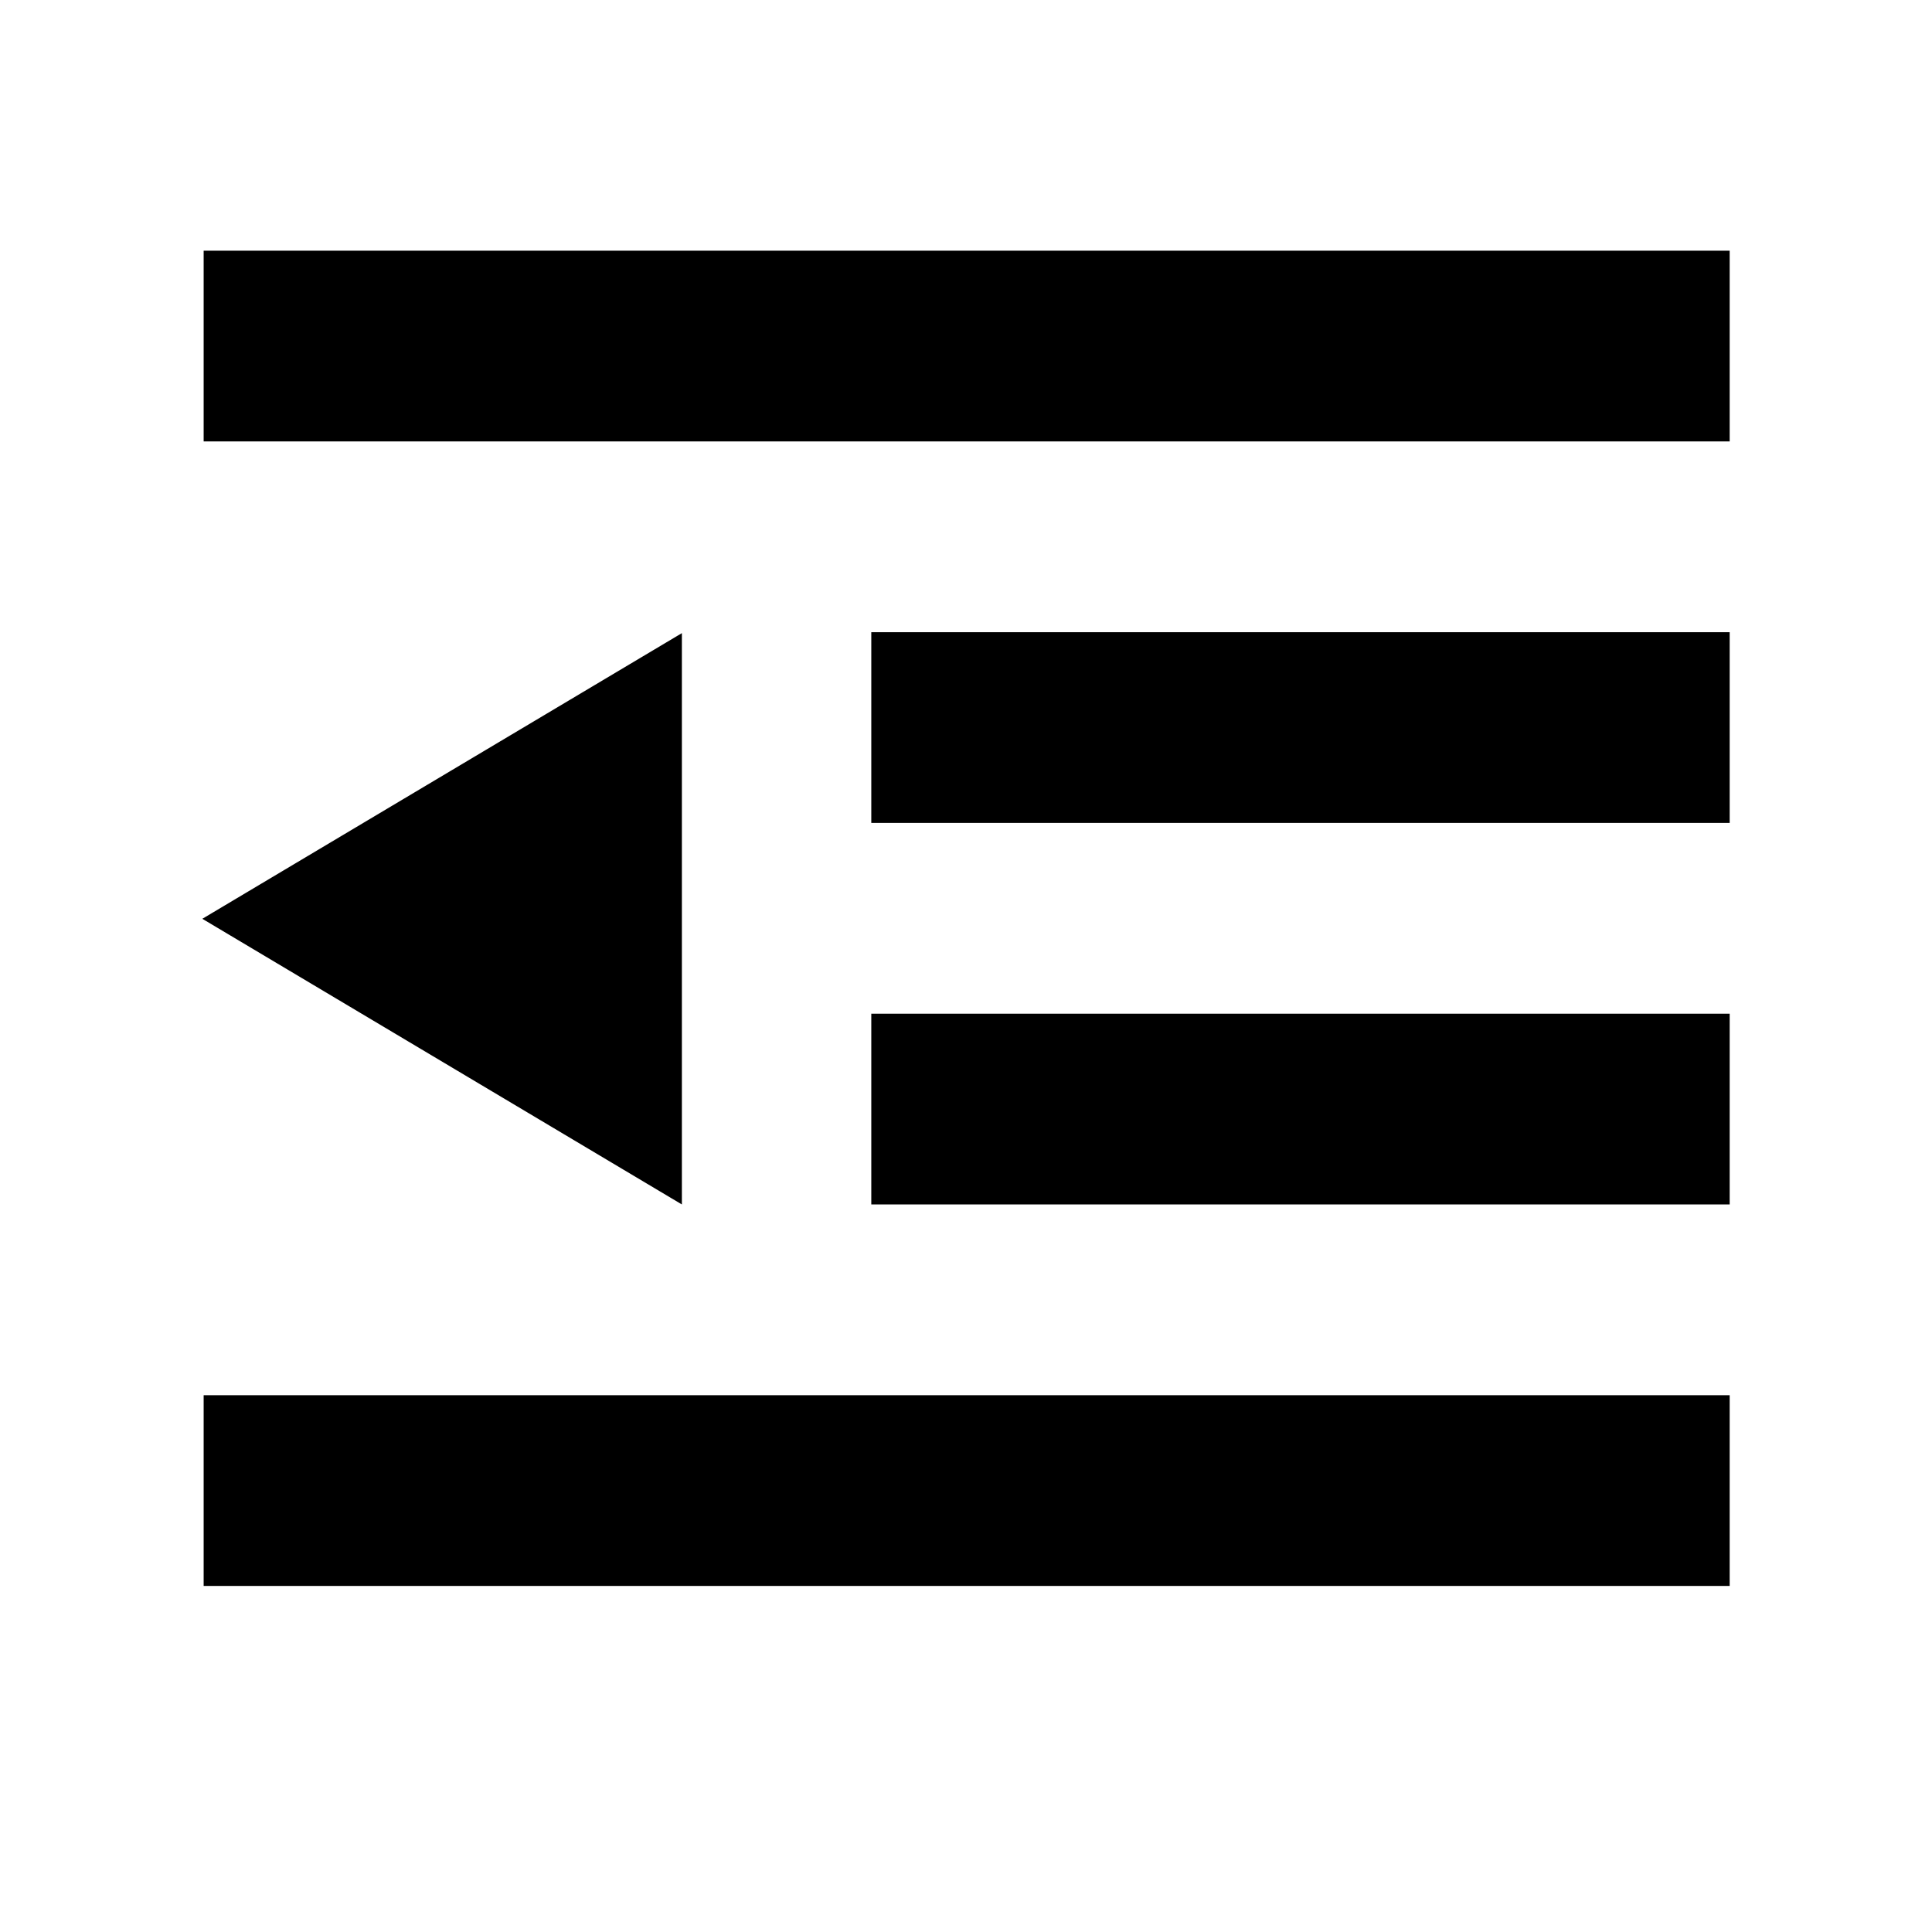
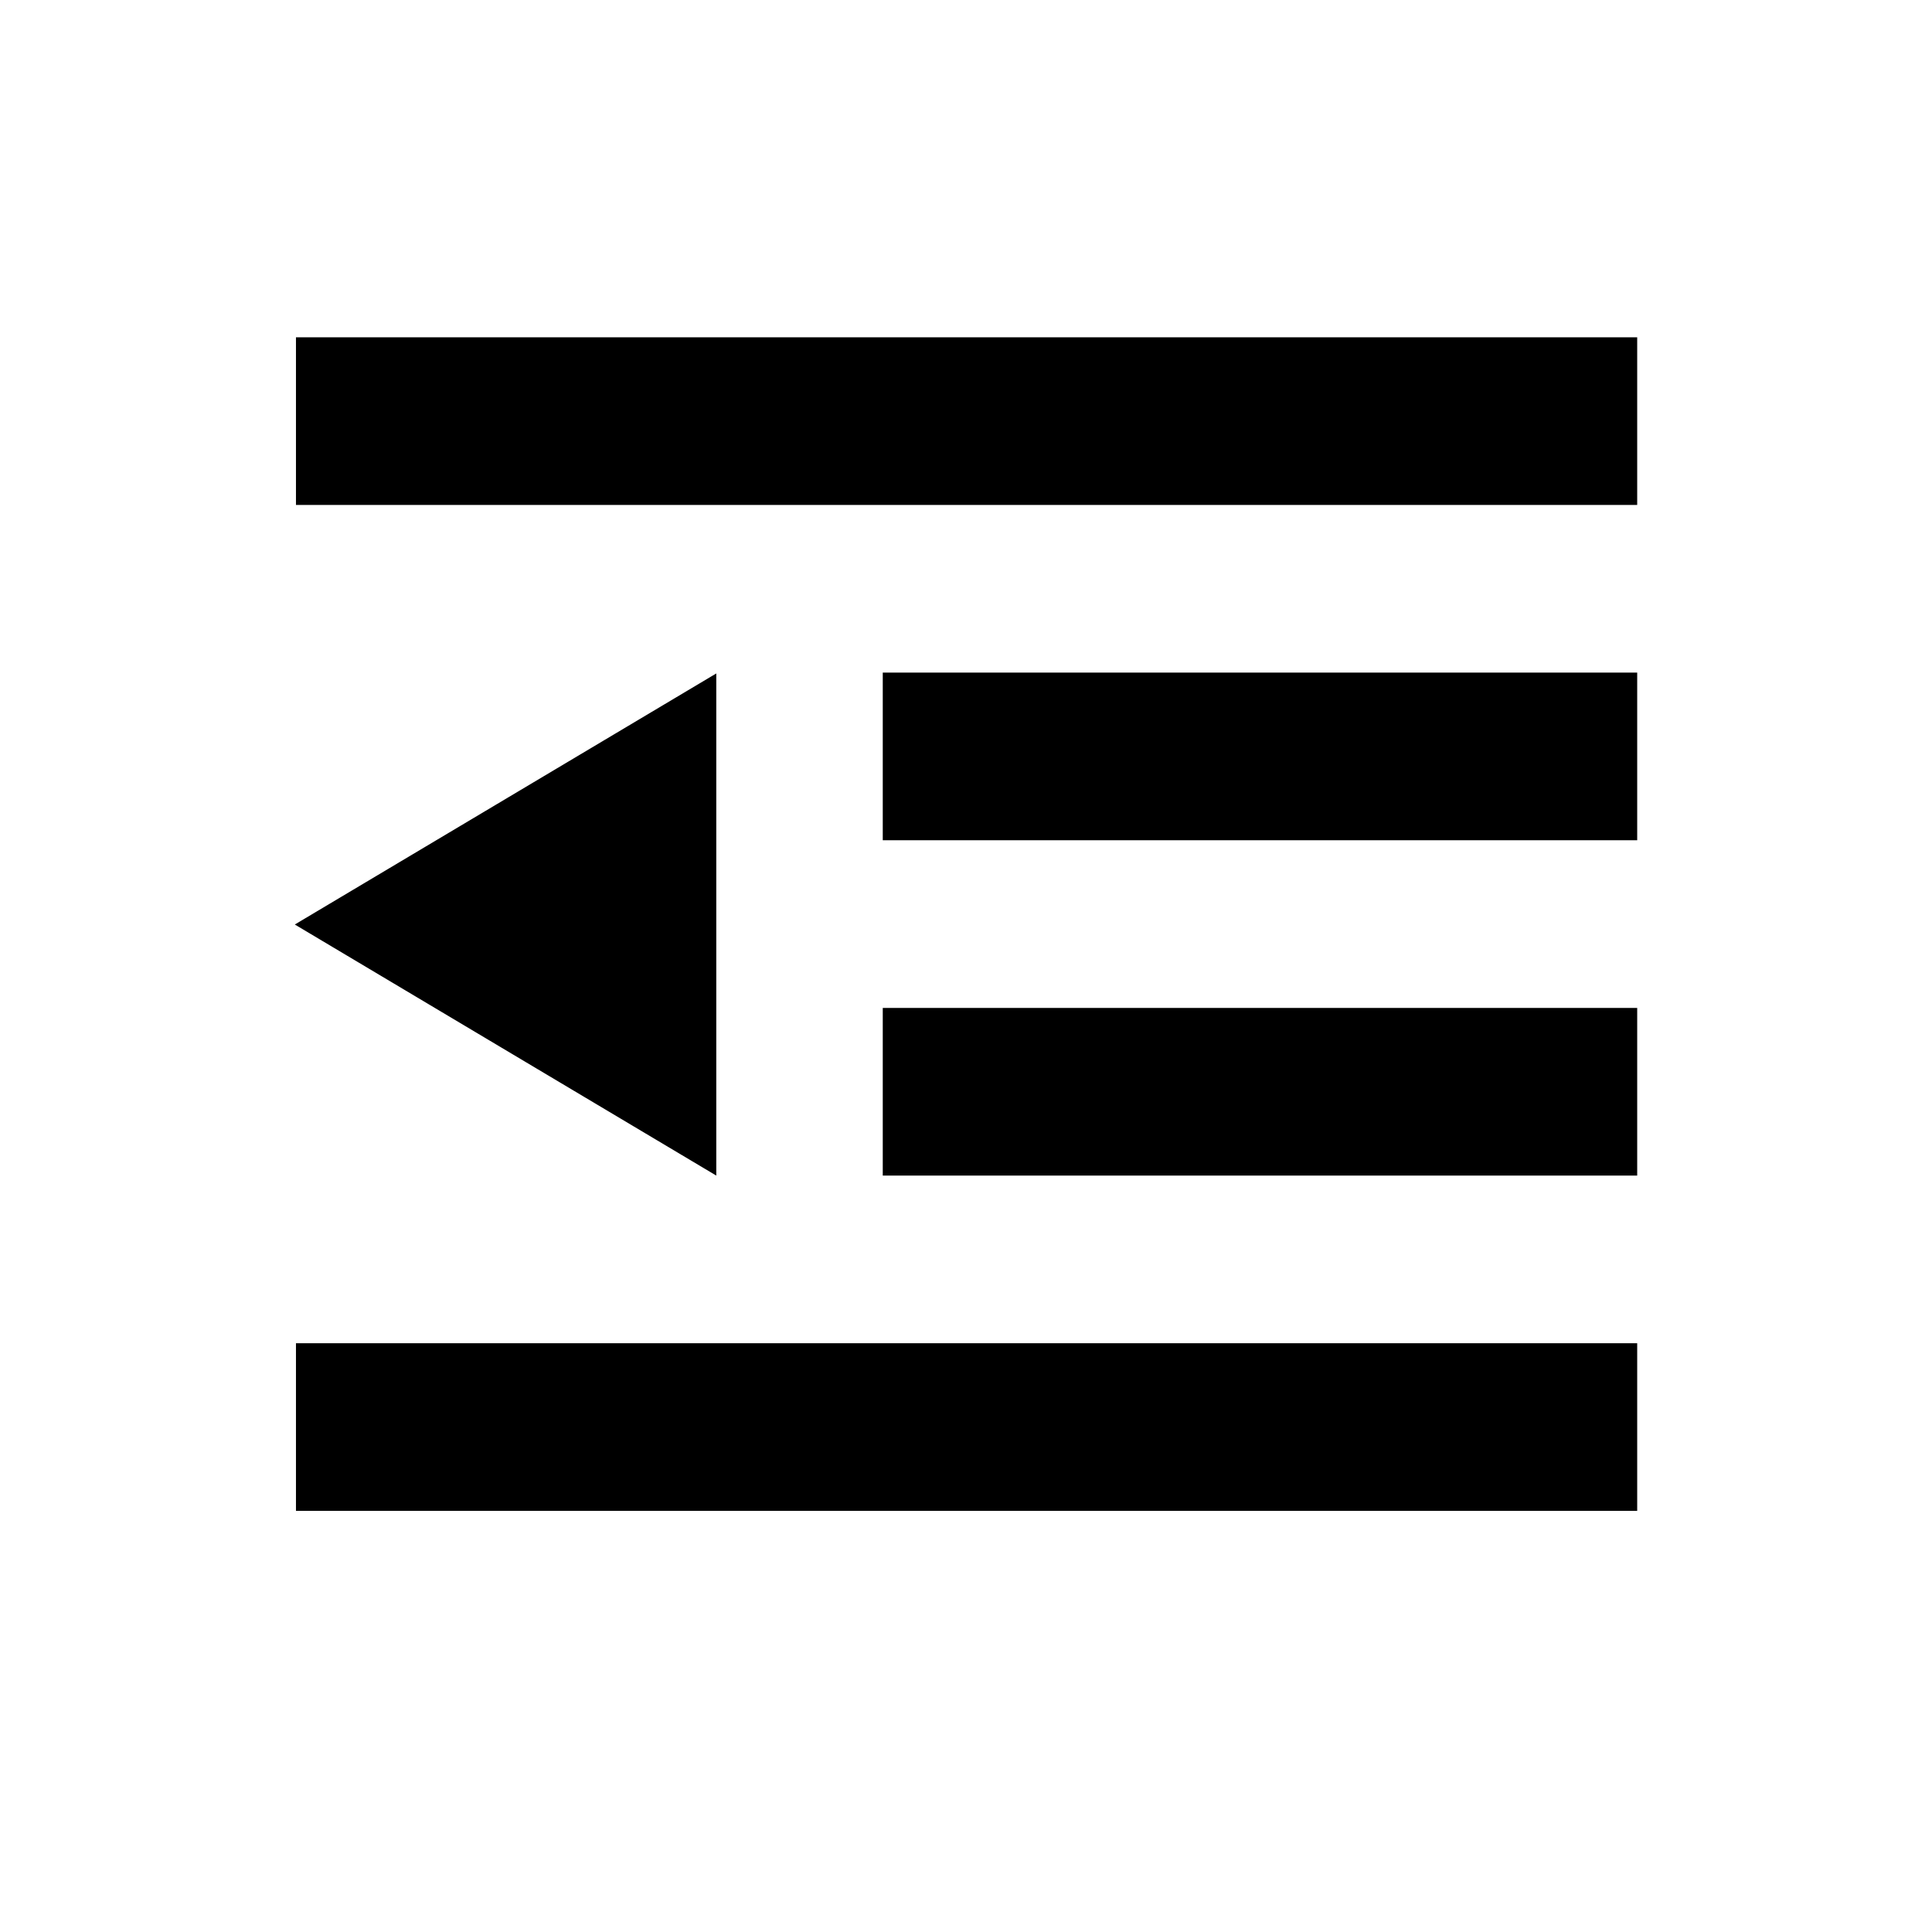
<svg xmlns="http://www.w3.org/2000/svg" class="icon" width="200px" height="200.00px" viewBox="0 0 1024 1024" version="1.1">
-   <path d="M107.94 132.862h808.821v101.104h-808.821zM461.803 335.069h454.963v101.104h-454.963zM461.803 537.279h454.963v101.104h-454.963zM361.41 335.575l-254.17 151.405 254.17 151.405zM107.94 739.485h808.821v101.104h-808.821z" />
+   <path d="M156.869 178.773h710.878v88.861h-710.878zM467.881 356.494h399.869v88.861h-399.869zM467.881 534.218h399.869v88.861h-399.869zM379.645 356.939l-223.391 133.071 223.391 133.071zM156.869 711.938h710.878v88.861h-710.878z" />
</svg>
